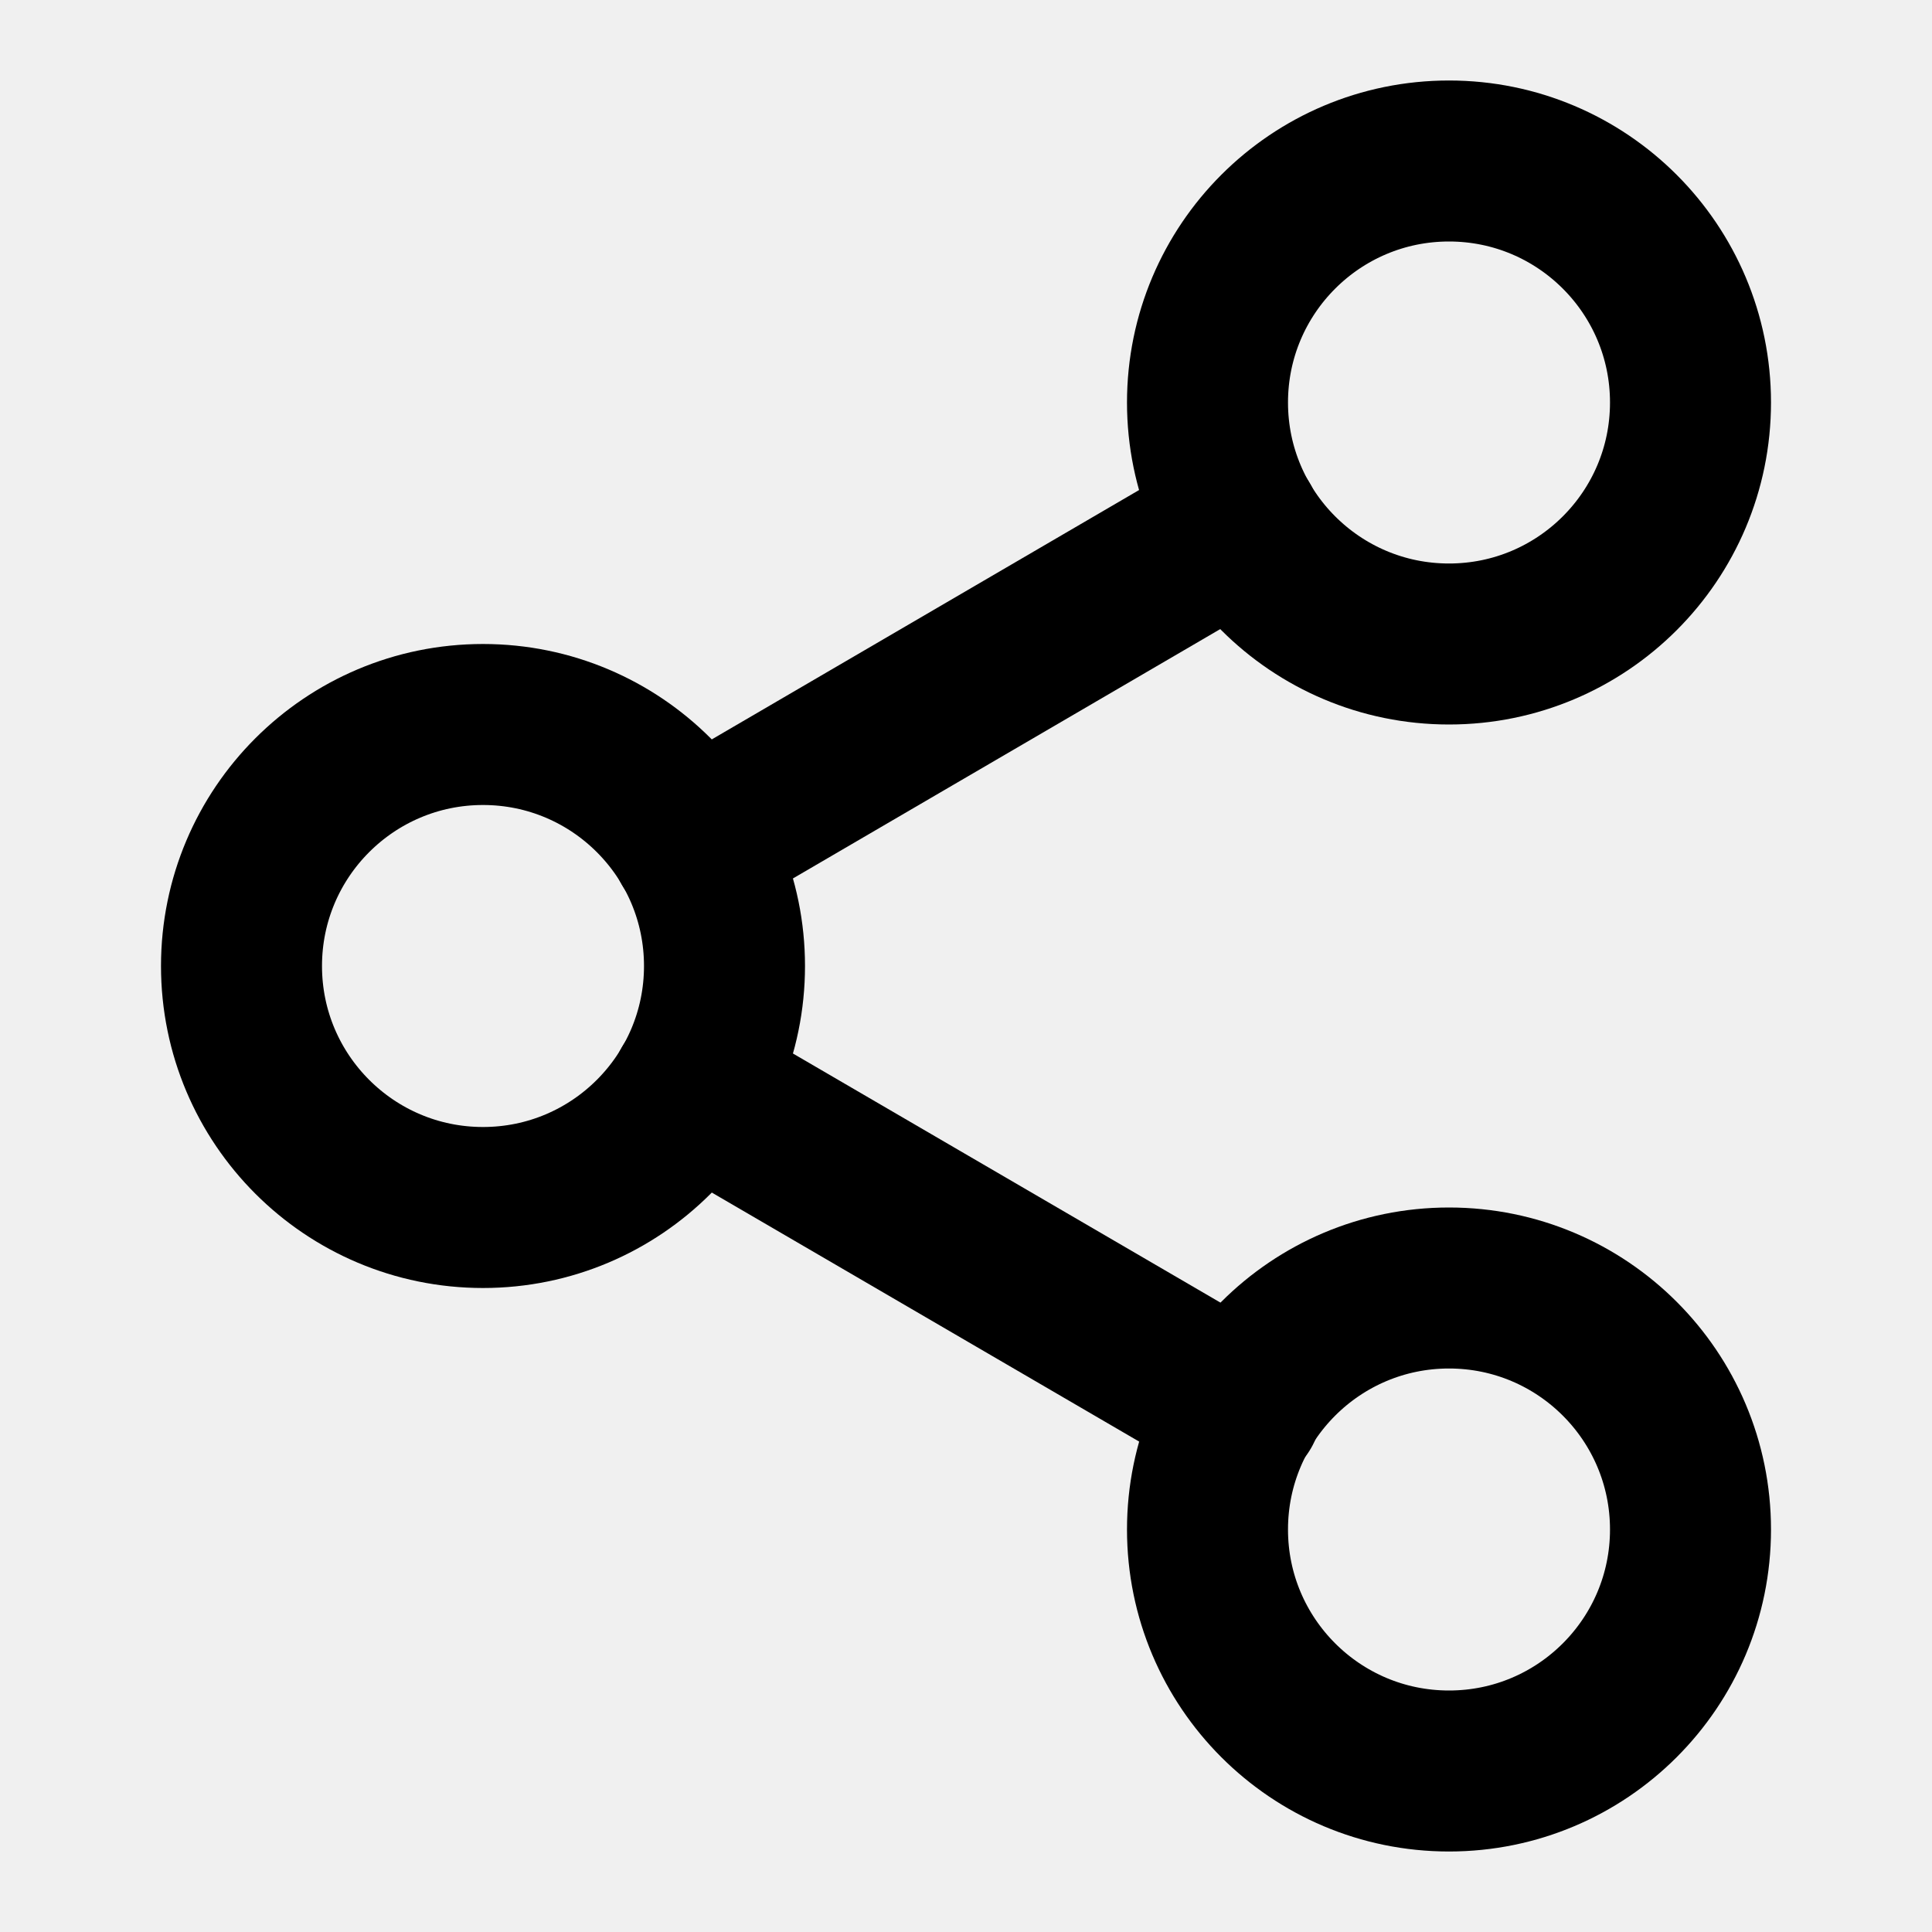
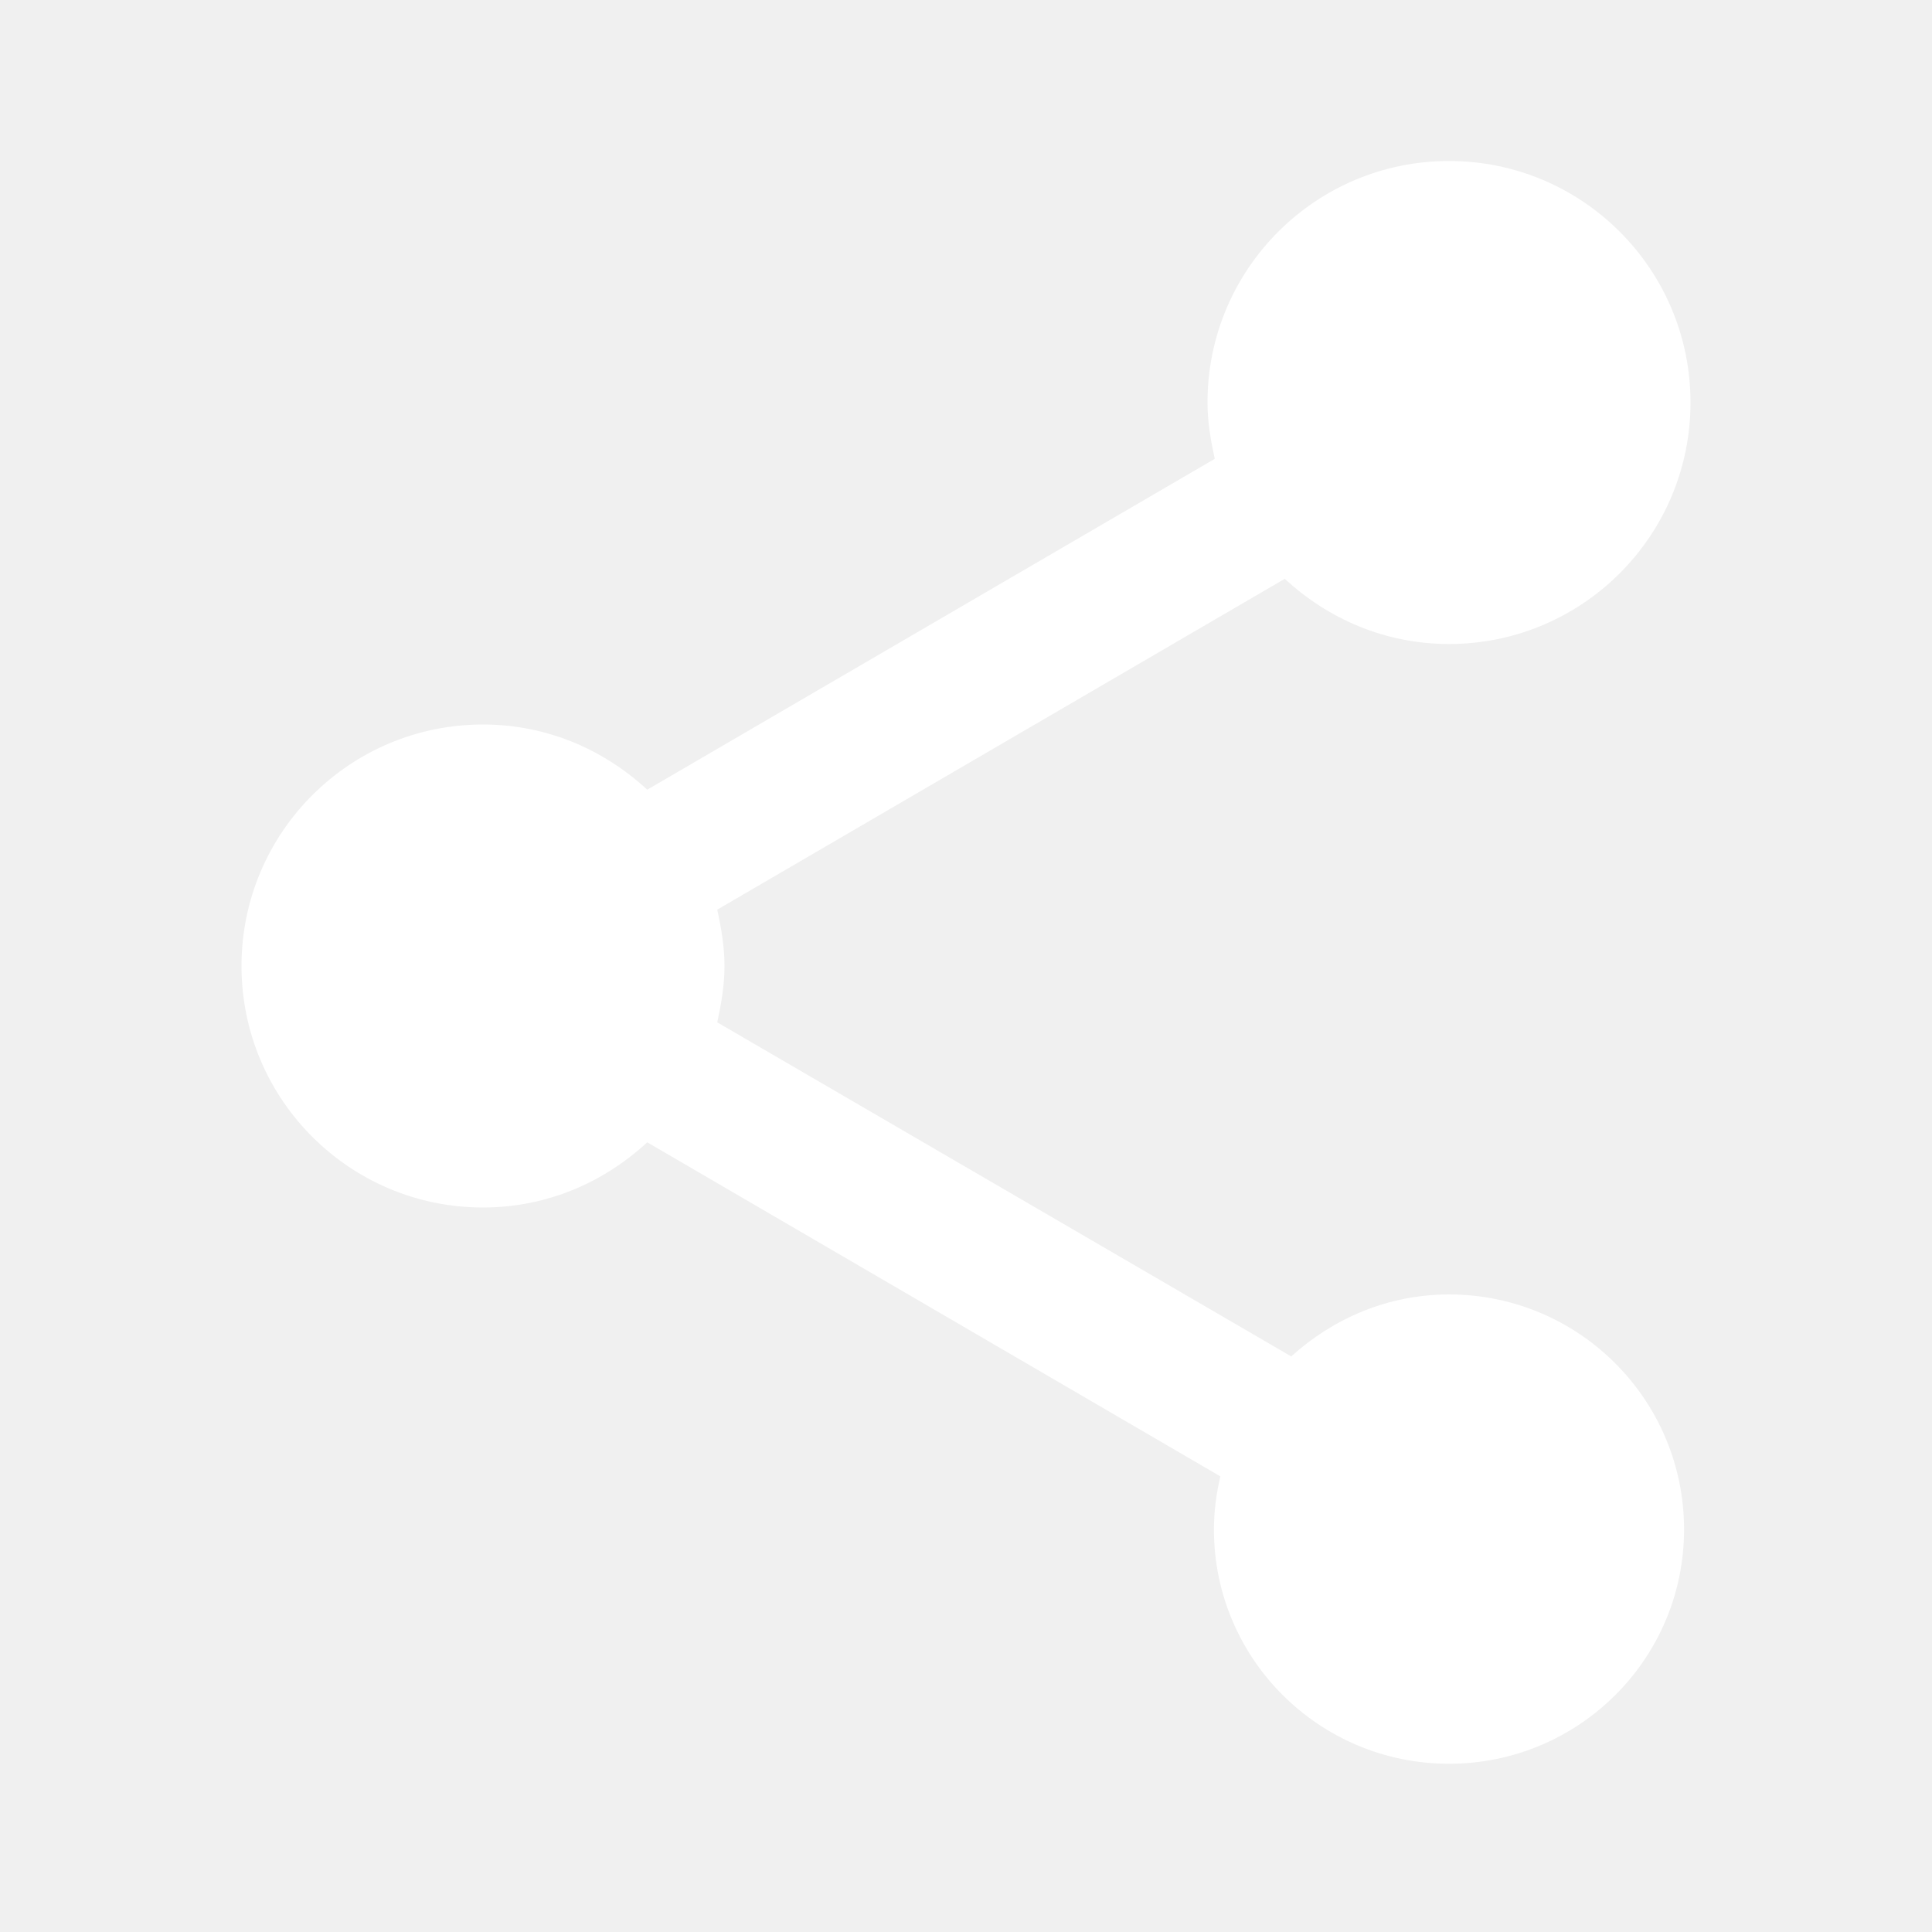
- <svg xmlns="http://www.w3.org/2000/svg" width="24" height="24" viewBox="0 0 24 24" fill="none" stroke="currentColor" stroke-width="2" stroke-linecap="round" stroke-linejoin="round" class="feather feather-share-2">
-   <circle cx="18" cy="5" r="3" />
-   <circle cx="6" cy="12" r="3" />
-   <circle cx="18" cy="19" r="3" />
-   <line x1="8.59" y1="13.51" x2="15.42" y2="17.49" />
-   <line x1="15.41" y1="6.51" x2="8.59" y2="10.49" />
+ <svg xmlns="http://www.w3.org/2000/svg" aria-hidden="true" role="img" class="iconify iconify--mdi" width="24" height="24" preserveAspectRatio="xMidYMid meet" viewBox="0 0 24 24">
+   <path fill="#ffffff" d="M18 16.08c-.76 0-1.44.3-1.96.77L8.91 12.7c.05-.23.09-.46.09-.7c0-.24-.04-.47-.09-.7l7.05-4.11c.54.5 1.25.81 2.04.81a3 3 0 0 0 3-3a3 3 0 0 0-3-3a3 3 0 0 0-3 3c0 .24.04.47.09.7L8.04 9.81C7.5 9.31 6.79 9 6 9a3 3 0 0 0-3 3a3 3 0 0 0 3 3c.79 0 1.5-.31 2.04-.81l7.12 4.15c-.05.21-.08.43-.08.66c0 1.61 1.31 2.91 2.92 2.91c1.61 0 2.92-1.3 2.92-2.91A2.92 2.92 0 0 0 18 16.08Z" />
</svg>
